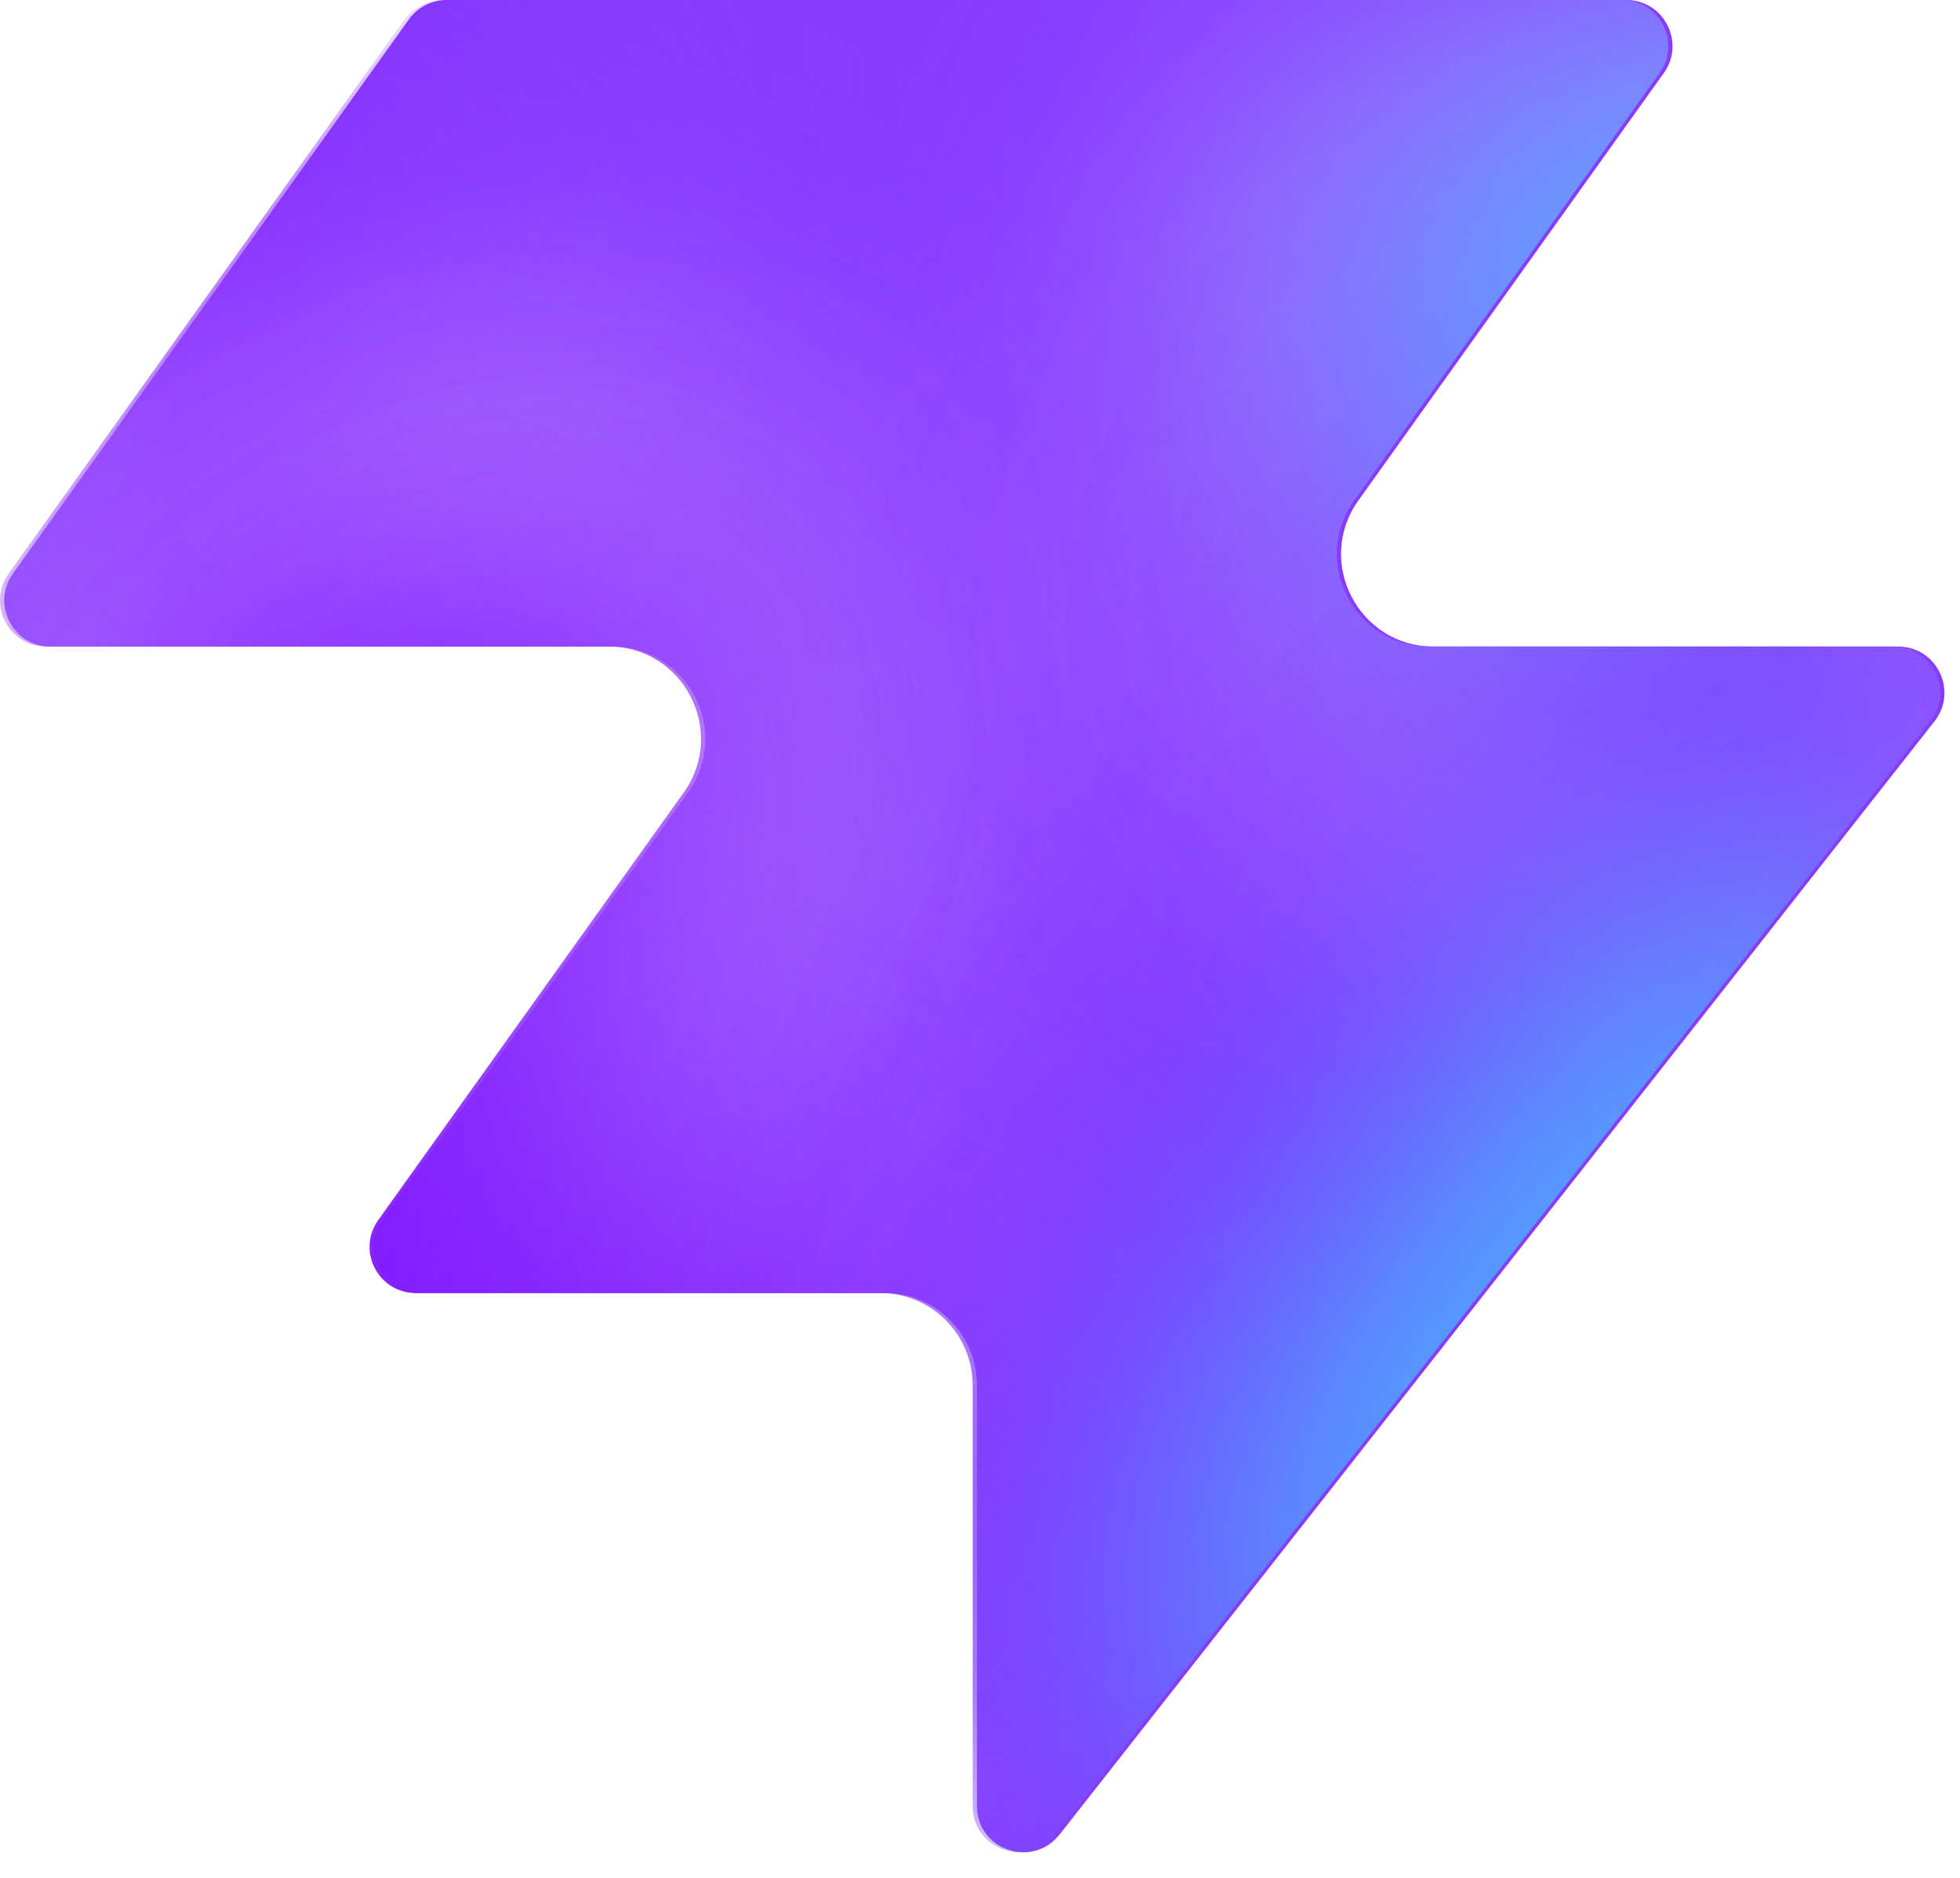
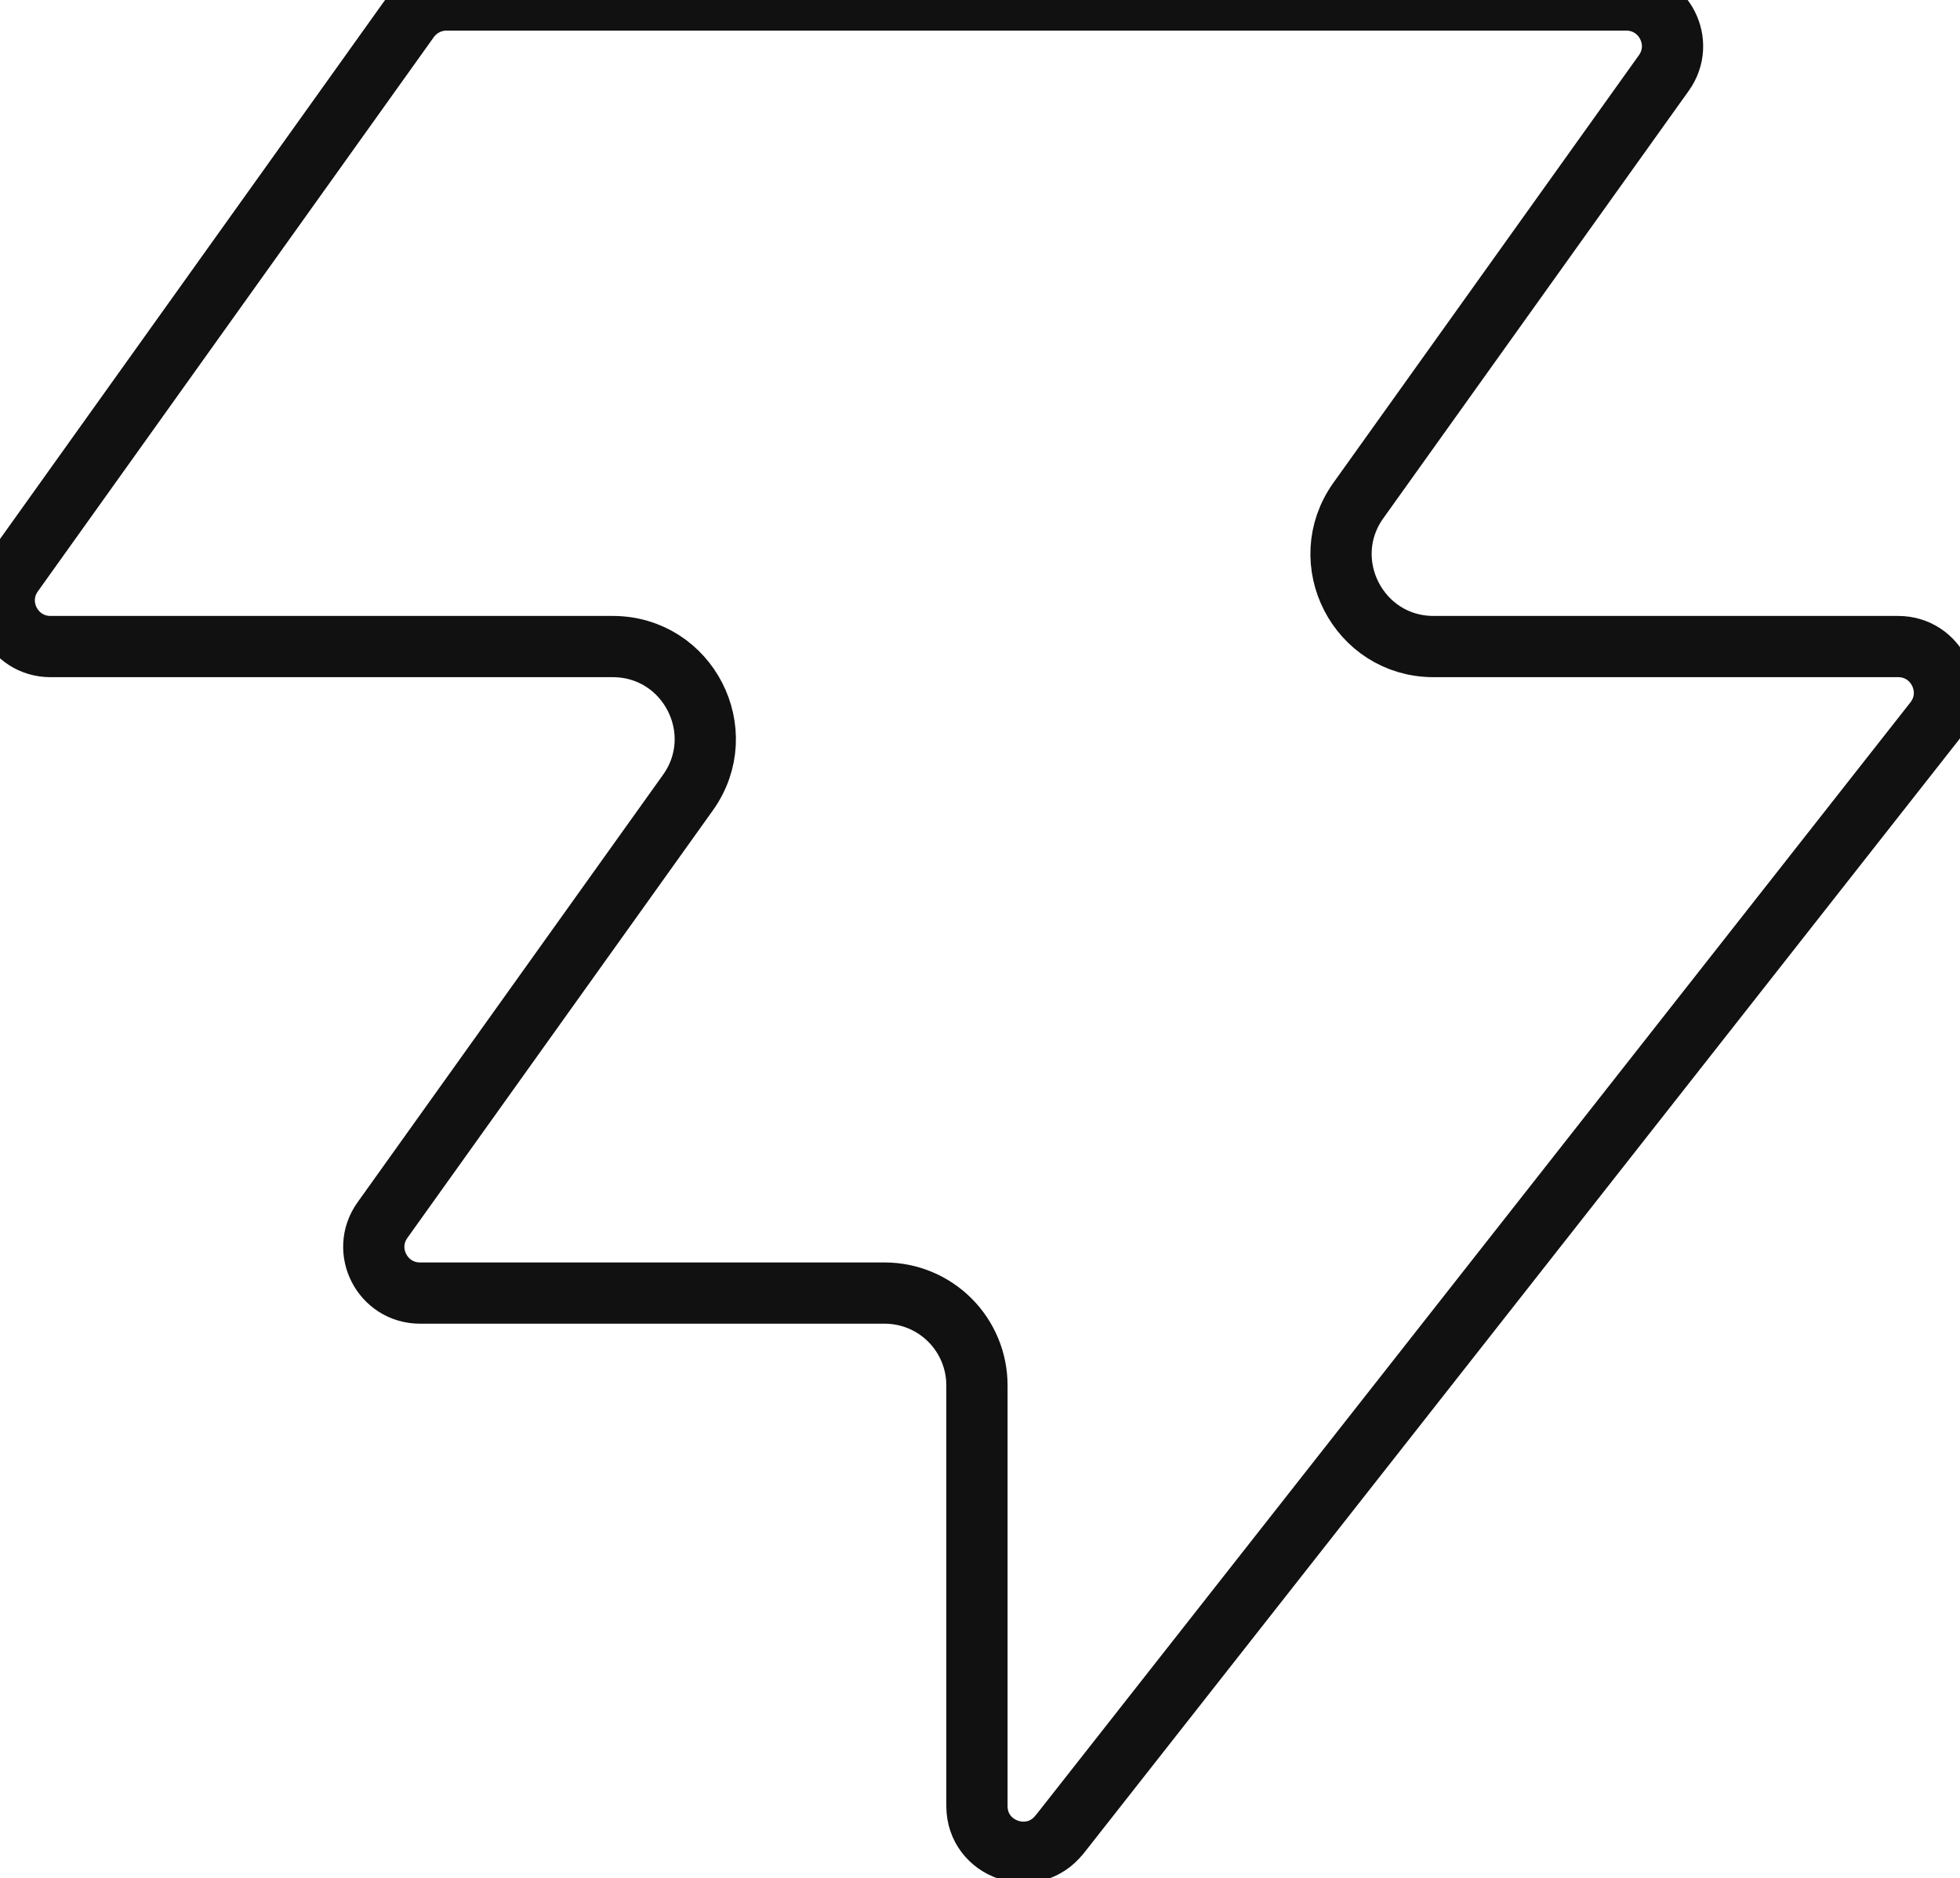
<svg xmlns="http://www.w3.org/2000/svg" width="48" height="46" fill="none" viewBox="0 0 48 46">
-   <path fill="#863bff" d="M25.946 44.938c-.664.845-2.021.375-2.021-.698V33.937a2.26 2.26 0 0 0-2.262-2.262H10.287c-.92 0-1.456-1.04-.92-1.788l7.48-10.471c1.07-1.497 0-3.578-1.842-3.578H1.237c-.92 0-1.456-1.04-.92-1.788L10.013.474c.214-.297.556-.474.92-.474h28.894c.92 0 1.456 1.04.92 1.788l-7.48 10.471c-1.07 1.498 0 3.579 1.842 3.579h11.377c.943 0 1.473 1.088.89 1.83L25.947 44.94z" style="fill:#863bff;fill:color(display-p3 .525 .23 1);fill-opacity:1" />
-   <mask id="a" width="48" height="46" x="0" y="0" maskUnits="userSpaceOnUse" style="mask-type:alpha">
-     <path fill="#000" d="M25.842 44.938c-.664.844-2.021.375-2.021-.698V33.937a2.26 2.26 0 0 0-2.262-2.262H10.183c-.92 0-1.456-1.04-.92-1.788l7.48-10.471c1.07-1.498 0-3.579-1.842-3.579H1.133c-.92 0-1.456-1.04-.92-1.787L9.91.473c.214-.297.556-.474.92-.474h28.894c.92 0 1.456 1.04.92 1.788l-7.48 10.471c-1.07 1.498 0 3.578 1.842 3.578h11.377c.943 0 1.473 1.088.89 1.832L25.843 44.94z" style="fill:#000;fill-opacity:1" />
-   </mask>
-   <g mask="url(#a)">
-     <g filter="url(#b)">
-       <ellipse cx="5.508" cy="14.704" fill="#ede6ff" rx="5.508" ry="14.704" style="fill:#ede6ff;fill:color(display-p3 .927 .903 1);fill-opacity:1" transform="matrix(.00324 1 1 -.00324 -4.47 31.516)" />
-     </g>
-     <g filter="url(#c)">
-       <ellipse cx="10.399" cy="29.851" fill="#ede6ff" rx="10.399" ry="29.851" style="fill:#ede6ff;fill:color(display-p3 .927 .903 1);fill-opacity:1" transform="matrix(.00324 1 1 -.00324 -39.328 7.883)" />
-     </g>
-     <g filter="url(#d)">
-       <ellipse cx="5.508" cy="30.487" fill="#7e14ff" rx="5.508" ry="30.487" style="fill:#7e14ff;fill:color(display-p3 .492 .077 1);fill-opacity:1" transform="rotate(89.814 -25.913 -14.639)scale(1 -1)" />
-     </g>
-     <g filter="url(#e)">
-       <ellipse cx="5.508" cy="30.599" fill="#7e14ff" rx="5.508" ry="30.599" style="fill:#7e14ff;fill:color(display-p3 .492 .077 1);fill-opacity:1" transform="rotate(89.814 -32.644 -3.334)scale(1 -1)" />
-     </g>
-     <g filter="url(#f)">
-       <ellipse cx="5.508" cy="30.599" fill="#7e14ff" rx="5.508" ry="30.599" style="fill:#7e14ff;fill:color(display-p3 .492 .077 1);fill-opacity:1" transform="matrix(.00324 1 1 -.00324 -34.34 30.47)" />
-     </g>
-     <g filter="url(#g)">
-       <ellipse cx="14.072" cy="22.078" fill="#ede6ff" rx="14.072" ry="22.078" style="fill:#ede6ff;fill:color(display-p3 .927 .903 1);fill-opacity:1" transform="rotate(93.35 24.506 48.493)scale(-1 1)" />
-     </g>
-     <g filter="url(#h)">
-       <ellipse cx="3.47" cy="21.501" fill="#7e14ff" rx="3.47" ry="21.501" style="fill:#7e14ff;fill:color(display-p3 .492 .077 1);fill-opacity:1" transform="rotate(89.009 28.708 47.59)scale(-1 1)" />
-     </g>
-     <g filter="url(#i)">
-       <ellipse cx="3.47" cy="21.501" fill="#7e14ff" rx="3.47" ry="21.501" style="fill:#7e14ff;fill:color(display-p3 .492 .077 1);fill-opacity:1" transform="rotate(89.009 28.708 47.59)scale(-1 1)" />
-     </g>
-     <g filter="url(#j)">
-       <ellipse cx=".387" cy="8.972" fill="#7e14ff" rx="4.407" ry="29.108" style="fill:#7e14ff;fill:color(display-p3 .492 .077 1);fill-opacity:1" transform="rotate(39.51 .387 8.972)" />
-     </g>
-     <g filter="url(#k)">
-       <ellipse cx="47.523" cy="-6.092" fill="#7e14ff" rx="4.407" ry="29.108" style="fill:#7e14ff;fill:color(display-p3 .492 .077 1);fill-opacity:1" transform="rotate(37.892 47.523 -6.092)" />
-     </g>
-     <g filter="url(#l)">
-       <ellipse cx="41.412" cy="6.333" fill="#47bfff" rx="5.971" ry="9.665" style="fill:#47bfff;fill:color(display-p3 .28 .748 1);fill-opacity:1" transform="rotate(37.892 41.412 6.333)" />
-     </g>
-     <g filter="url(#m)">
-       <ellipse cx="-1.879" cy="38.332" fill="#7e14ff" rx="4.407" ry="29.108" style="fill:#7e14ff;fill:color(display-p3 .492 .077 1);fill-opacity:1" transform="rotate(37.892 -1.88 38.332)" />
-     </g>
-     <g filter="url(#n)">
-       <ellipse cx="-1.879" cy="38.332" fill="#7e14ff" rx="4.407" ry="29.108" style="fill:#7e14ff;fill:color(display-p3 .492 .077 1);fill-opacity:1" transform="rotate(37.892 -1.88 38.332)" />
-     </g>
-     <g filter="url(#o)">
-       <ellipse cx="35.651" cy="29.907" fill="#7e14ff" rx="4.407" ry="29.108" style="fill:#7e14ff;fill:color(display-p3 .492 .077 1);fill-opacity:1" transform="rotate(37.892 35.651 29.907)" />
-     </g>
-     <g filter="url(#p)">
-       <ellipse cx="38.418" cy="32.4" fill="#47bfff" rx="5.971" ry="15.297" style="fill:#47bfff;fill:color(display-p3 .28 .748 1);fill-opacity:1" transform="rotate(37.892 38.418 32.4)" />
-     </g>
-   </g>
-   <defs>
-     <filter id="b" width="60.045" height="41.654" x="-19.77" y="16.149" color-interpolation-filters="sRGB" filterUnits="userSpaceOnUse">
-       <feFlood flood-opacity="0" result="BackgroundImageFix" />
-       <feBlend in="SourceGraphic" in2="BackgroundImageFix" result="shape" />
-       <feGaussianBlur result="effect1_foregroundBlur_2002_17158" stdDeviation="7.659" />
-     </filter>
-     <filter id="c" width="90.34" height="51.437" x="-54.613" y="-7.533" color-interpolation-filters="sRGB" filterUnits="userSpaceOnUse">
-       <feFlood flood-opacity="0" result="BackgroundImageFix" />
-       <feBlend in="SourceGraphic" in2="BackgroundImageFix" result="shape" />
-       <feGaussianBlur result="effect1_foregroundBlur_2002_17158" stdDeviation="7.659" />
-     </filter>
-     <filter id="d" width="79.355" height="29.4" x="-49.64" y="2.03" color-interpolation-filters="sRGB" filterUnits="userSpaceOnUse">
-       <feFlood flood-opacity="0" result="BackgroundImageFix" />
-       <feBlend in="SourceGraphic" in2="BackgroundImageFix" result="shape" />
-       <feGaussianBlur result="effect1_foregroundBlur_2002_17158" stdDeviation="4.596" />
-     </filter>
-     <filter id="e" width="79.579" height="29.4" x="-45.045" y="20.029" color-interpolation-filters="sRGB" filterUnits="userSpaceOnUse">
-       <feFlood flood-opacity="0" result="BackgroundImageFix" />
-       <feBlend in="SourceGraphic" in2="BackgroundImageFix" result="shape" />
-       <feGaussianBlur result="effect1_foregroundBlur_2002_17158" stdDeviation="4.596" />
-     </filter>
-     <filter id="f" width="79.579" height="29.4" x="-43.513" y="21.178" color-interpolation-filters="sRGB" filterUnits="userSpaceOnUse">
-       <feFlood flood-opacity="0" result="BackgroundImageFix" />
-       <feBlend in="SourceGraphic" in2="BackgroundImageFix" result="shape" />
-       <feGaussianBlur result="effect1_foregroundBlur_2002_17158" stdDeviation="4.596" />
-     </filter>
-     <filter id="g" width="74.749" height="58.852" x="15.756" y="-17.901" color-interpolation-filters="sRGB" filterUnits="userSpaceOnUse">
-       <feFlood flood-opacity="0" result="BackgroundImageFix" />
-       <feBlend in="SourceGraphic" in2="BackgroundImageFix" result="shape" />
-       <feGaussianBlur result="effect1_foregroundBlur_2002_17158" stdDeviation="7.659" />
-     </filter>
-     <filter id="h" width="61.377" height="25.362" x="23.548" y="2.284" color-interpolation-filters="sRGB" filterUnits="userSpaceOnUse">
-       <feFlood flood-opacity="0" result="BackgroundImageFix" />
-       <feBlend in="SourceGraphic" in2="BackgroundImageFix" result="shape" />
-       <feGaussianBlur result="effect1_foregroundBlur_2002_17158" stdDeviation="4.596" />
-     </filter>
-     <filter id="i" width="61.377" height="25.362" x="23.548" y="2.284" color-interpolation-filters="sRGB" filterUnits="userSpaceOnUse">
-       <feFlood flood-opacity="0" result="BackgroundImageFix" />
-       <feBlend in="SourceGraphic" in2="BackgroundImageFix" result="shape" />
-       <feGaussianBlur result="effect1_foregroundBlur_2002_17158" stdDeviation="4.596" />
-     </filter>
-     <filter id="j" width="56.045" height="63.649" x="-27.636" y="-22.853" color-interpolation-filters="sRGB" filterUnits="userSpaceOnUse">
-       <feFlood flood-opacity="0" result="BackgroundImageFix" />
-       <feBlend in="SourceGraphic" in2="BackgroundImageFix" result="shape" />
-       <feGaussianBlur result="effect1_foregroundBlur_2002_17158" stdDeviation="4.596" />
-     </filter>
-     <filter id="k" width="54.814" height="64.646" x="20.116" y="-38.415" color-interpolation-filters="sRGB" filterUnits="userSpaceOnUse">
-       <feFlood flood-opacity="0" result="BackgroundImageFix" />
-       <feBlend in="SourceGraphic" in2="BackgroundImageFix" result="shape" />
-       <feGaussianBlur result="effect1_foregroundBlur_2002_17158" stdDeviation="4.596" />
-     </filter>
-     <filter id="l" width="33.541" height="35.313" x="24.641" y="-11.323" color-interpolation-filters="sRGB" filterUnits="userSpaceOnUse">
-       <feFlood flood-opacity="0" result="BackgroundImageFix" />
-       <feBlend in="SourceGraphic" in2="BackgroundImageFix" result="shape" />
-       <feGaussianBlur result="effect1_foregroundBlur_2002_17158" stdDeviation="4.596" />
-     </filter>
-     <filter id="m" width="54.814" height="64.646" x="-29.286" y="6.009" color-interpolation-filters="sRGB" filterUnits="userSpaceOnUse">
-       <feFlood flood-opacity="0" result="BackgroundImageFix" />
-       <feBlend in="SourceGraphic" in2="BackgroundImageFix" result="shape" />
-       <feGaussianBlur result="effect1_foregroundBlur_2002_17158" stdDeviation="4.596" />
-     </filter>
-     <filter id="n" width="54.814" height="64.646" x="-29.286" y="6.009" color-interpolation-filters="sRGB" filterUnits="userSpaceOnUse">
-       <feFlood flood-opacity="0" result="BackgroundImageFix" />
-       <feBlend in="SourceGraphic" in2="BackgroundImageFix" result="shape" />
-       <feGaussianBlur result="effect1_foregroundBlur_2002_17158" stdDeviation="4.596" />
-     </filter>
-     <filter id="o" width="54.814" height="64.646" x="8.244" y="-2.416" color-interpolation-filters="sRGB" filterUnits="userSpaceOnUse">
-       <feFlood flood-opacity="0" result="BackgroundImageFix" />
-       <feBlend in="SourceGraphic" in2="BackgroundImageFix" result="shape" />
-       <feGaussianBlur result="effect1_foregroundBlur_2002_17158" stdDeviation="4.596" />
-     </filter>
-     <filter id="p" width="39.409" height="43.623" x="18.713" y="10.588" color-interpolation-filters="sRGB" filterUnits="userSpaceOnUse">
-       <feFlood flood-opacity="0" result="BackgroundImageFix" />
-       <feBlend in="SourceGraphic" in2="BackgroundImageFix" result="shape" />
-       <feGaussianBlur result="effect1_foregroundBlur_2002_17158" stdDeviation="4.596" />
-     </filter>
-   </defs>
+   <path d="M25.946 44.938c-.664.845-2.021.375-2.021-.698V33.937a2.26 2.26 0 0 0-2.262-2.262H10.287c-.92 0-1.456-1.04-.92-1.788l7.48-10.471c1.07-1.497 0-3.578-1.842-3.578H1.237c-.92 0-1.456-1.04-.92-1.788L10.013.474c.214-.297.556-.474.92-.474h28.894c.92 0 1.456 1.04.92 1.788l-7.48 10.471c-1.07 1.498 0 3.579 1.842 3.579h11.377c.943 0 1.473 1.088.89 1.83L25.947 44.94z" fill="none" stroke="#111111" stroke-width="1.5" stroke-linejoin="round" />
</svg>
